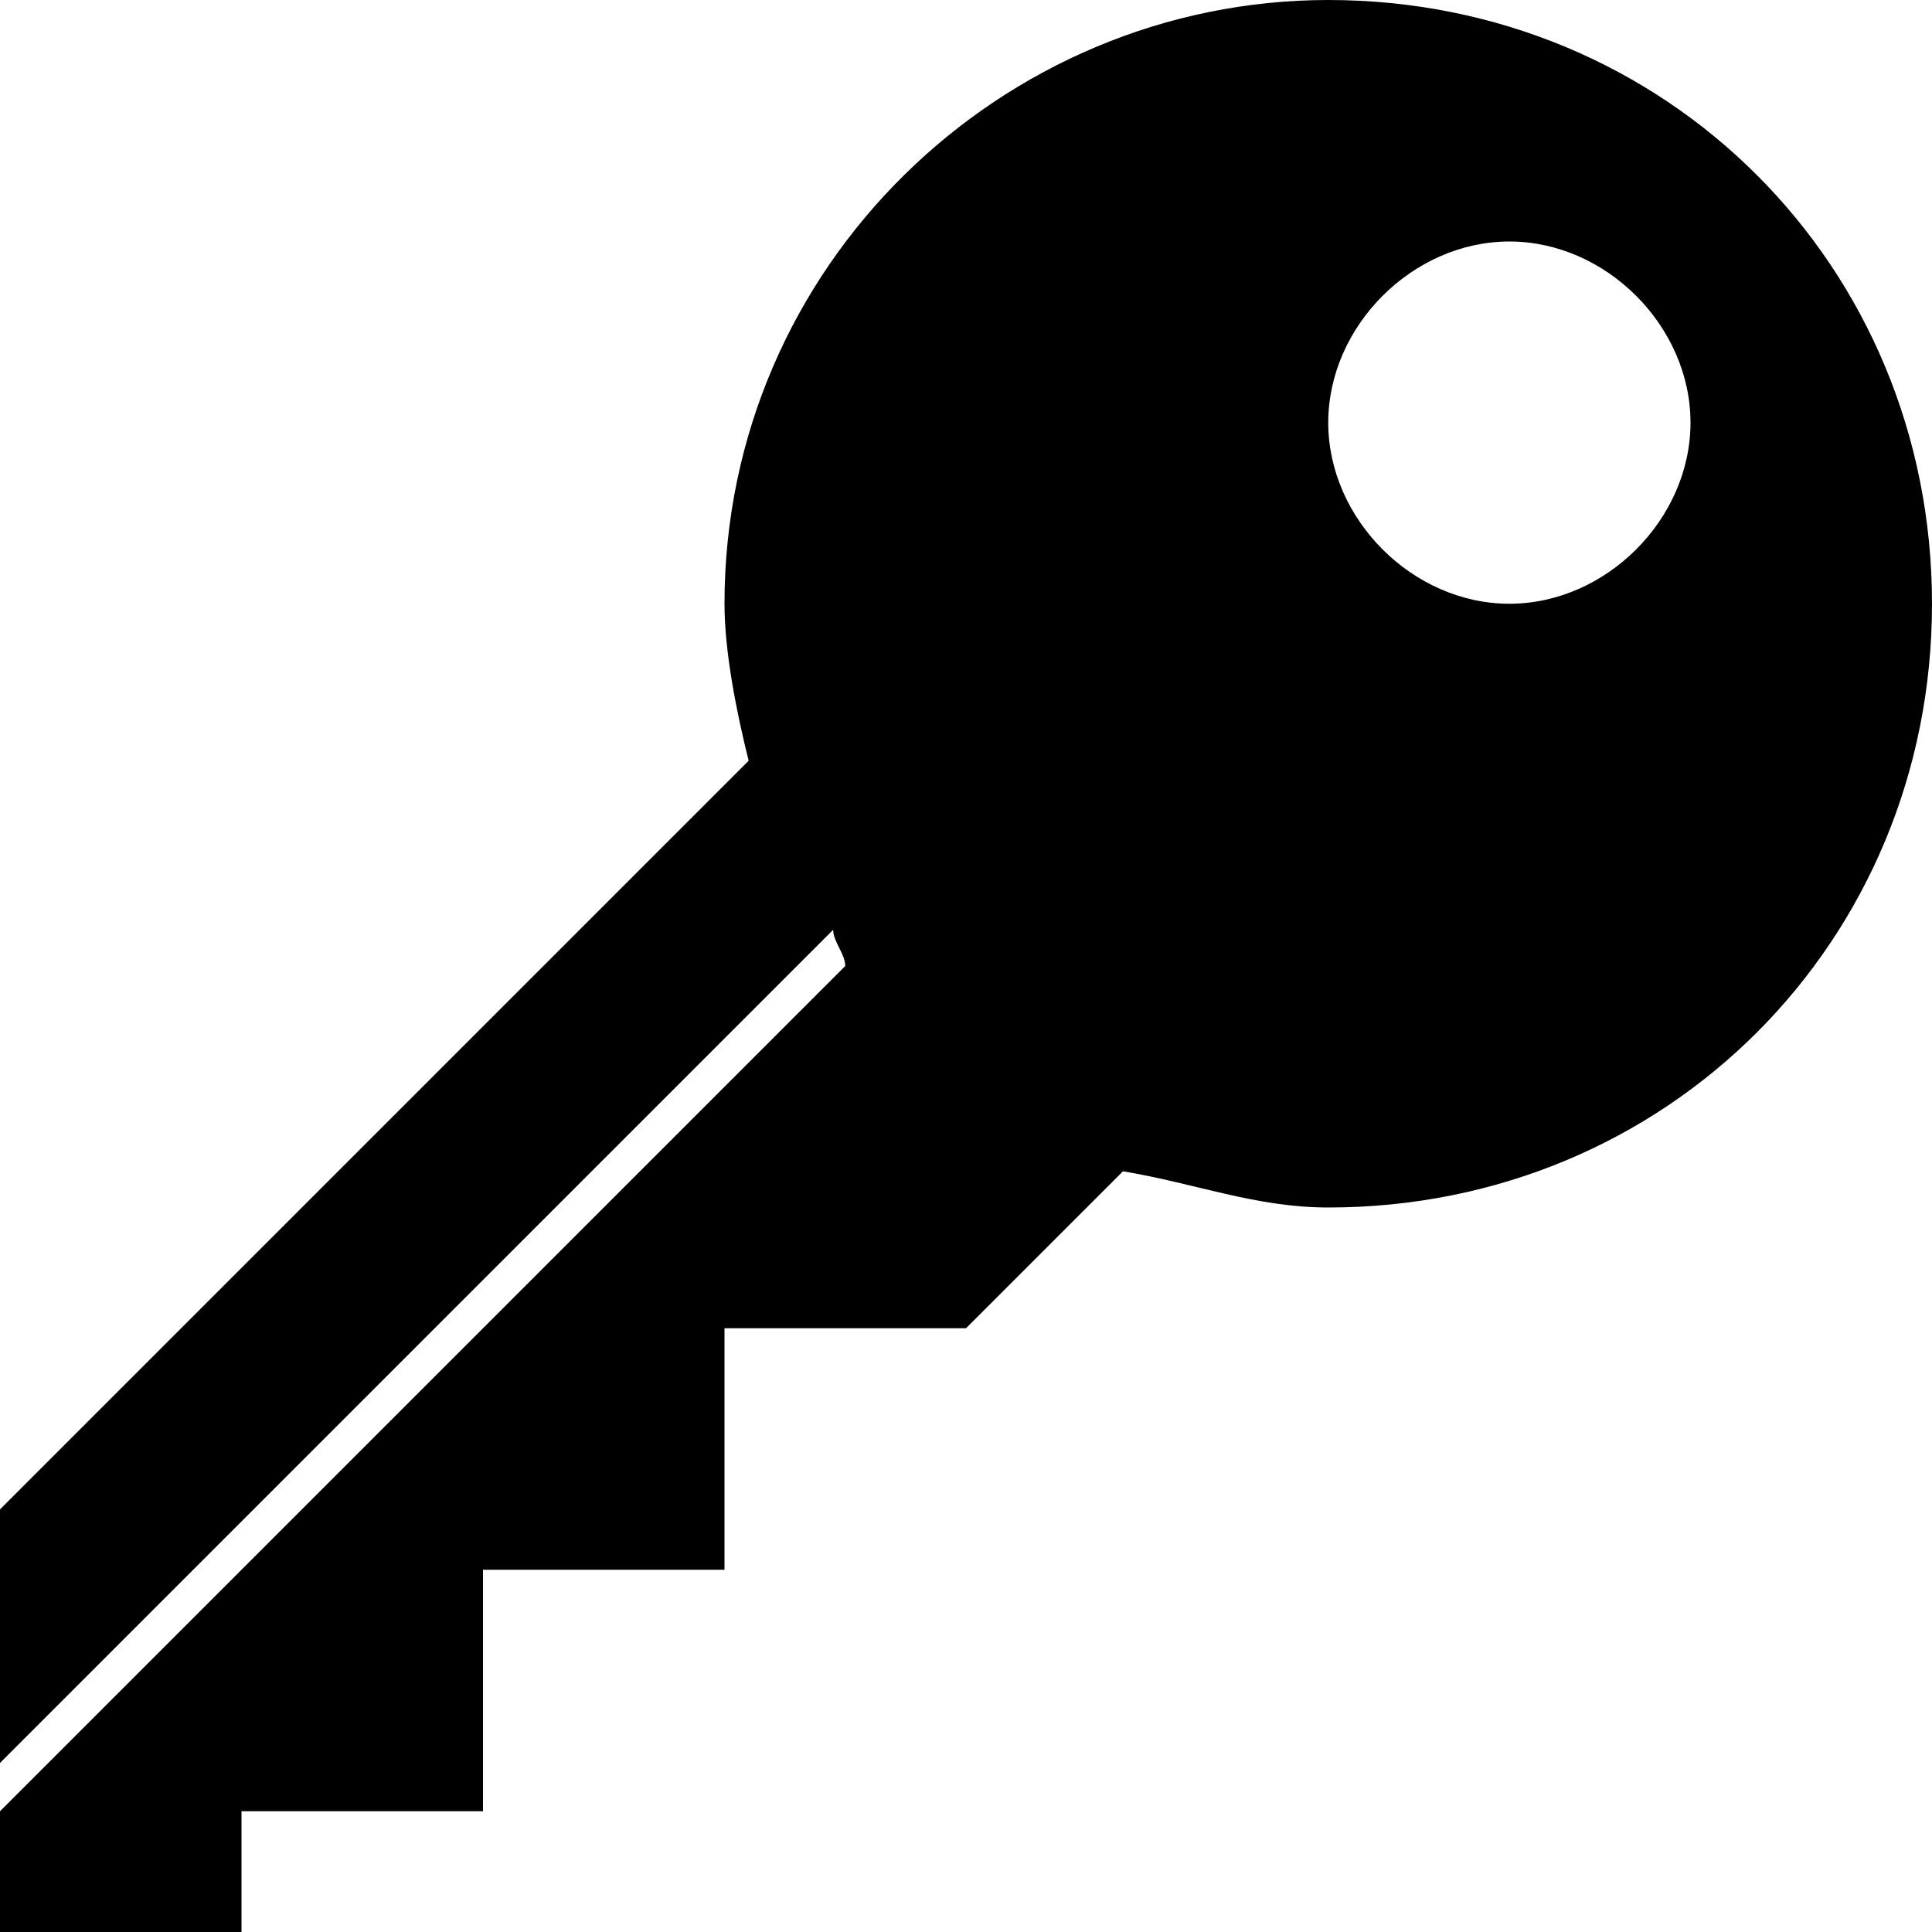
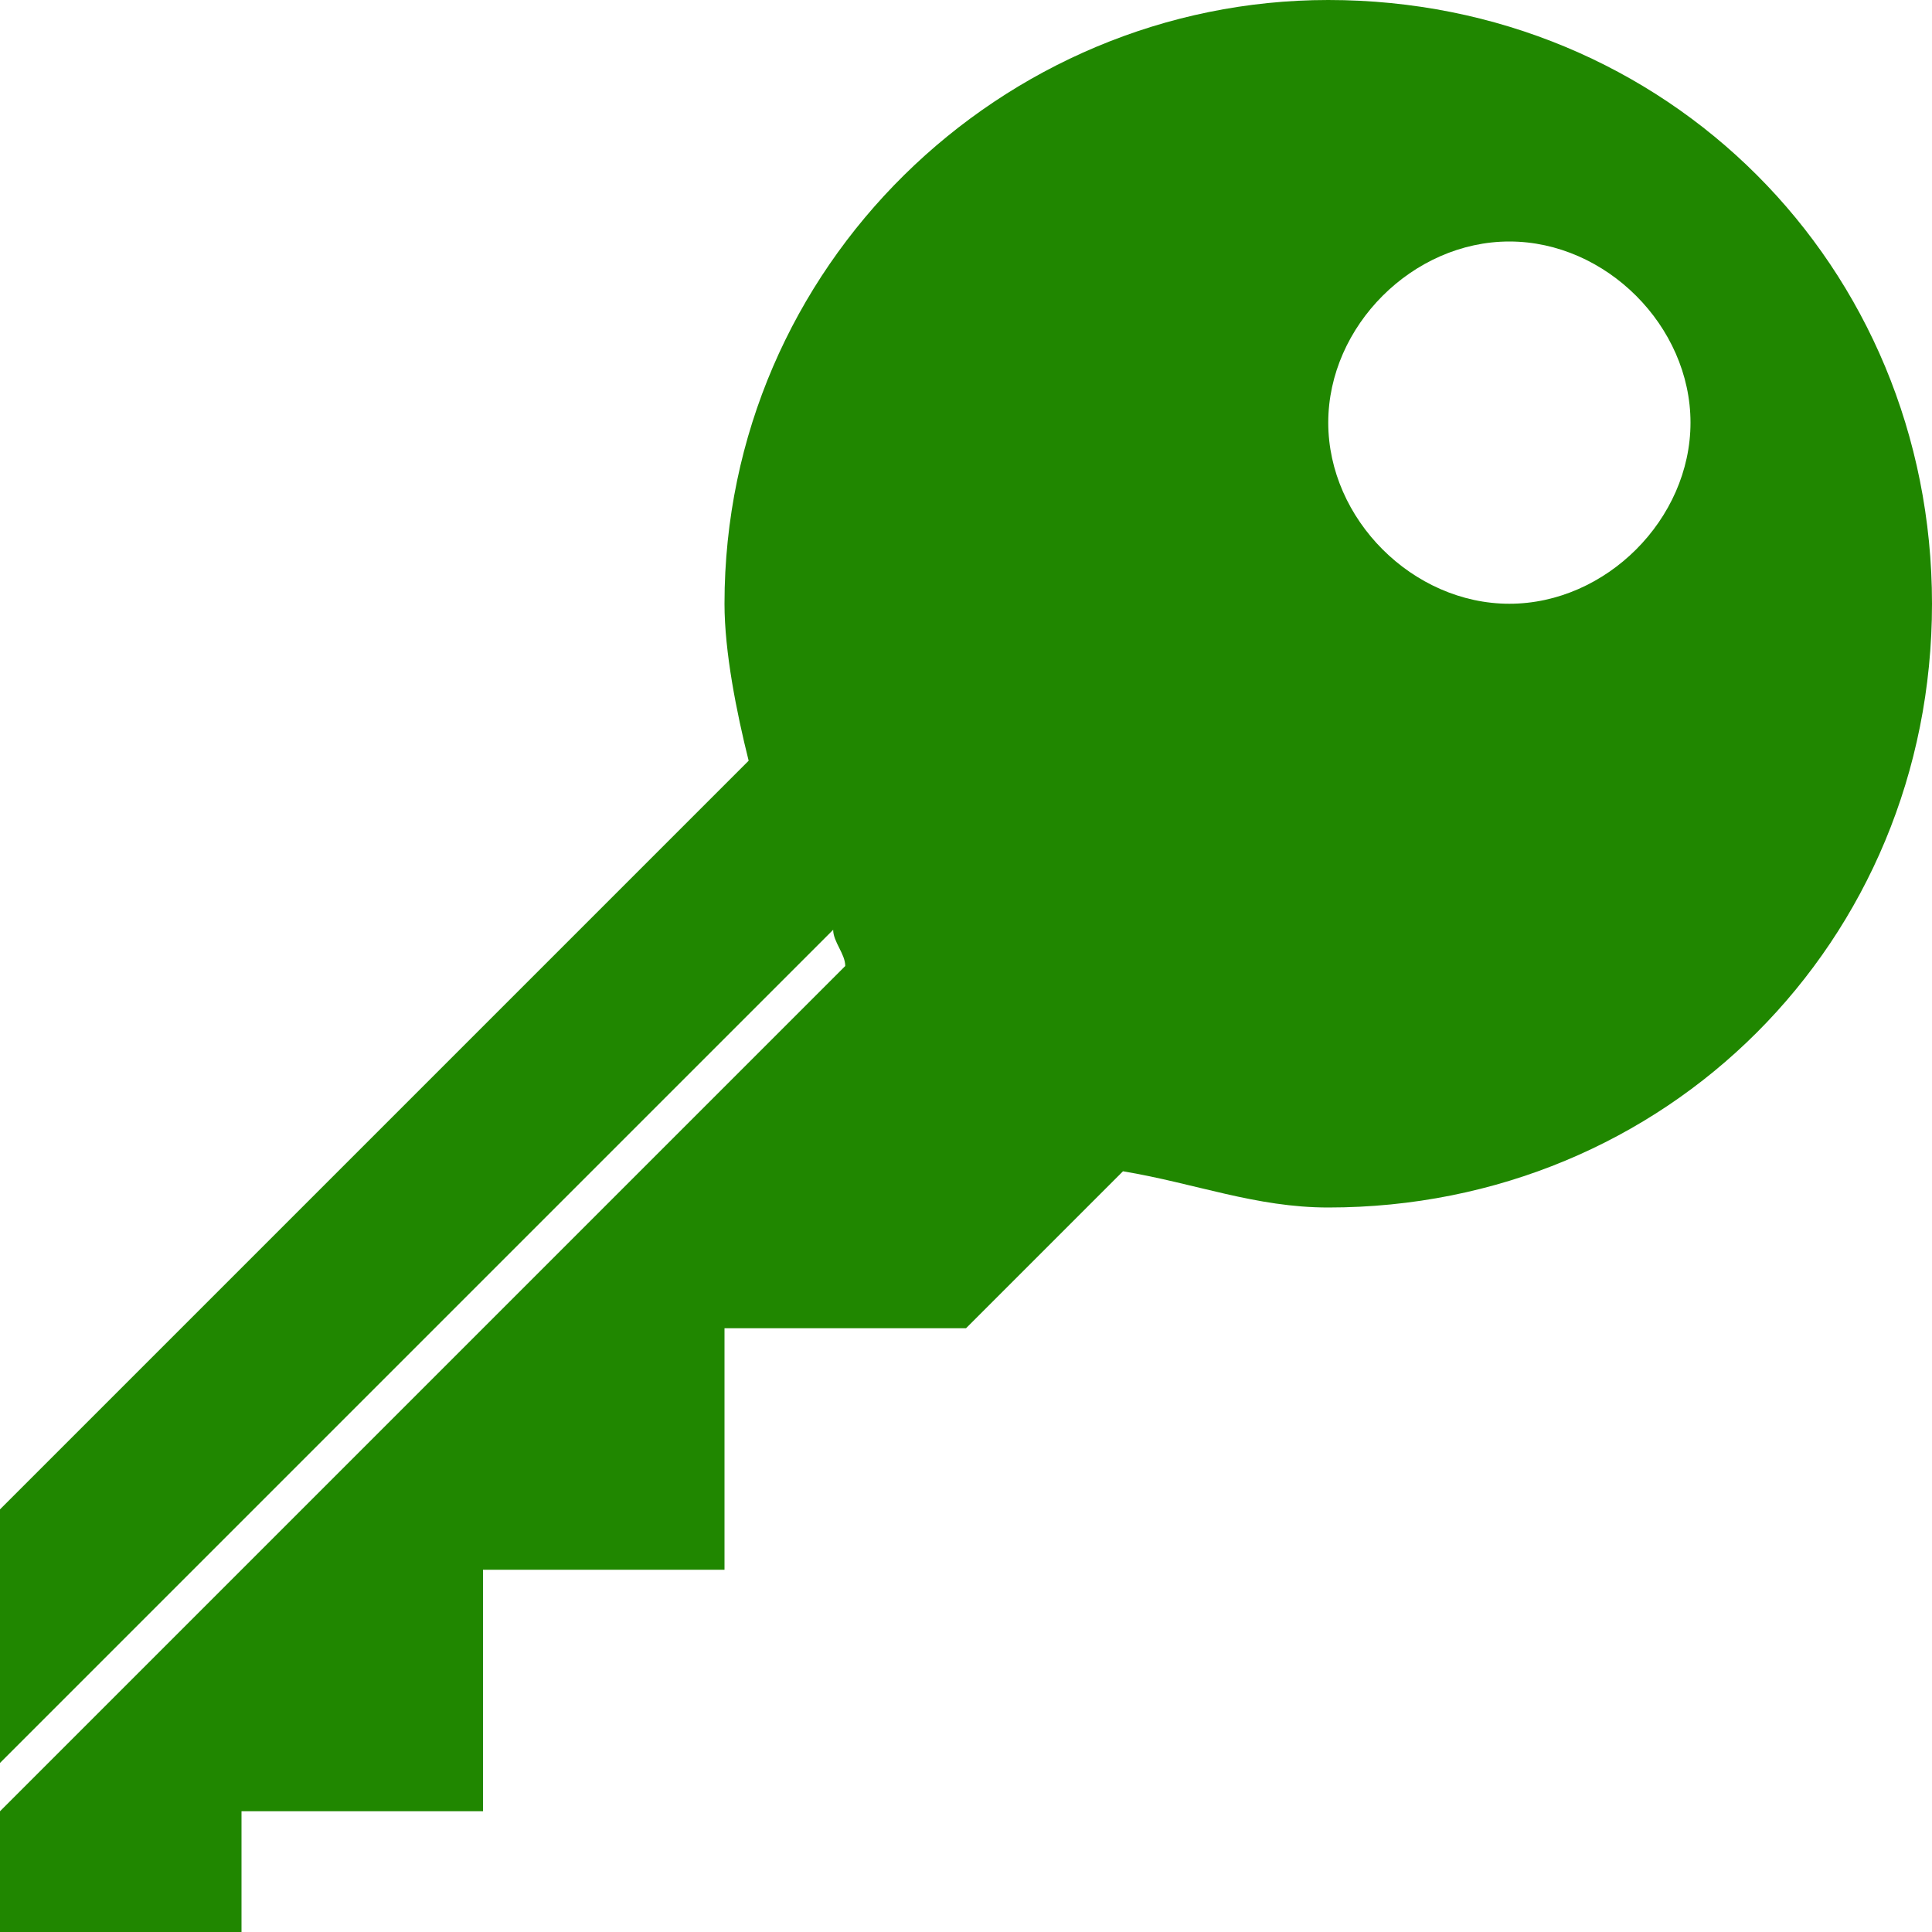
<svg xmlns="http://www.w3.org/2000/svg" width="16" height="16" viewBox="0 0 16 16" preserveAspectRatio="xMinYMid meet" overflow="visible">
-   <path d="M11 0c-2.7 0-5 2.2-5 5 0 .4.1.9.2 1.3l-6.2 6.2v2.1l6.9-6.9c0 .1.1.2.1.3l-7 7v1h2v-1h2v-2h2v-2h2l1.3-1.3c.6.1 1.1.3 1.7.3 2.8 0 5-2.2 5-5s-2.2-5-5-5zm1.5 2c.8 0 1.5.7 1.5 1.5s-.7 1.5-1.5 1.5-1.5-.7-1.5-1.5.7-1.5 1.5-1.5z" />
+   <path d="M11 0c-2.7 0-5 2.2-5 5 0 .4.1.9.2 1.3l-6.2 6.2v2.1l6.9-6.9c0 .1.1.2.1.3l-7 7v1h2v-1h2v-2h2v-2h2l1.3-1.3c.6.1 1.1.3 1.7.3 2.8 0 5-2.2 5-5s-2.2-5-5-5zm1.5 2c.8 0 1.5.7 1.5 1.5s-.7 1.5-1.5 1.5-1.5-.7-1.5-1.5.7-1.5 1.5-1.5z" fill="#208700" />
</svg>
